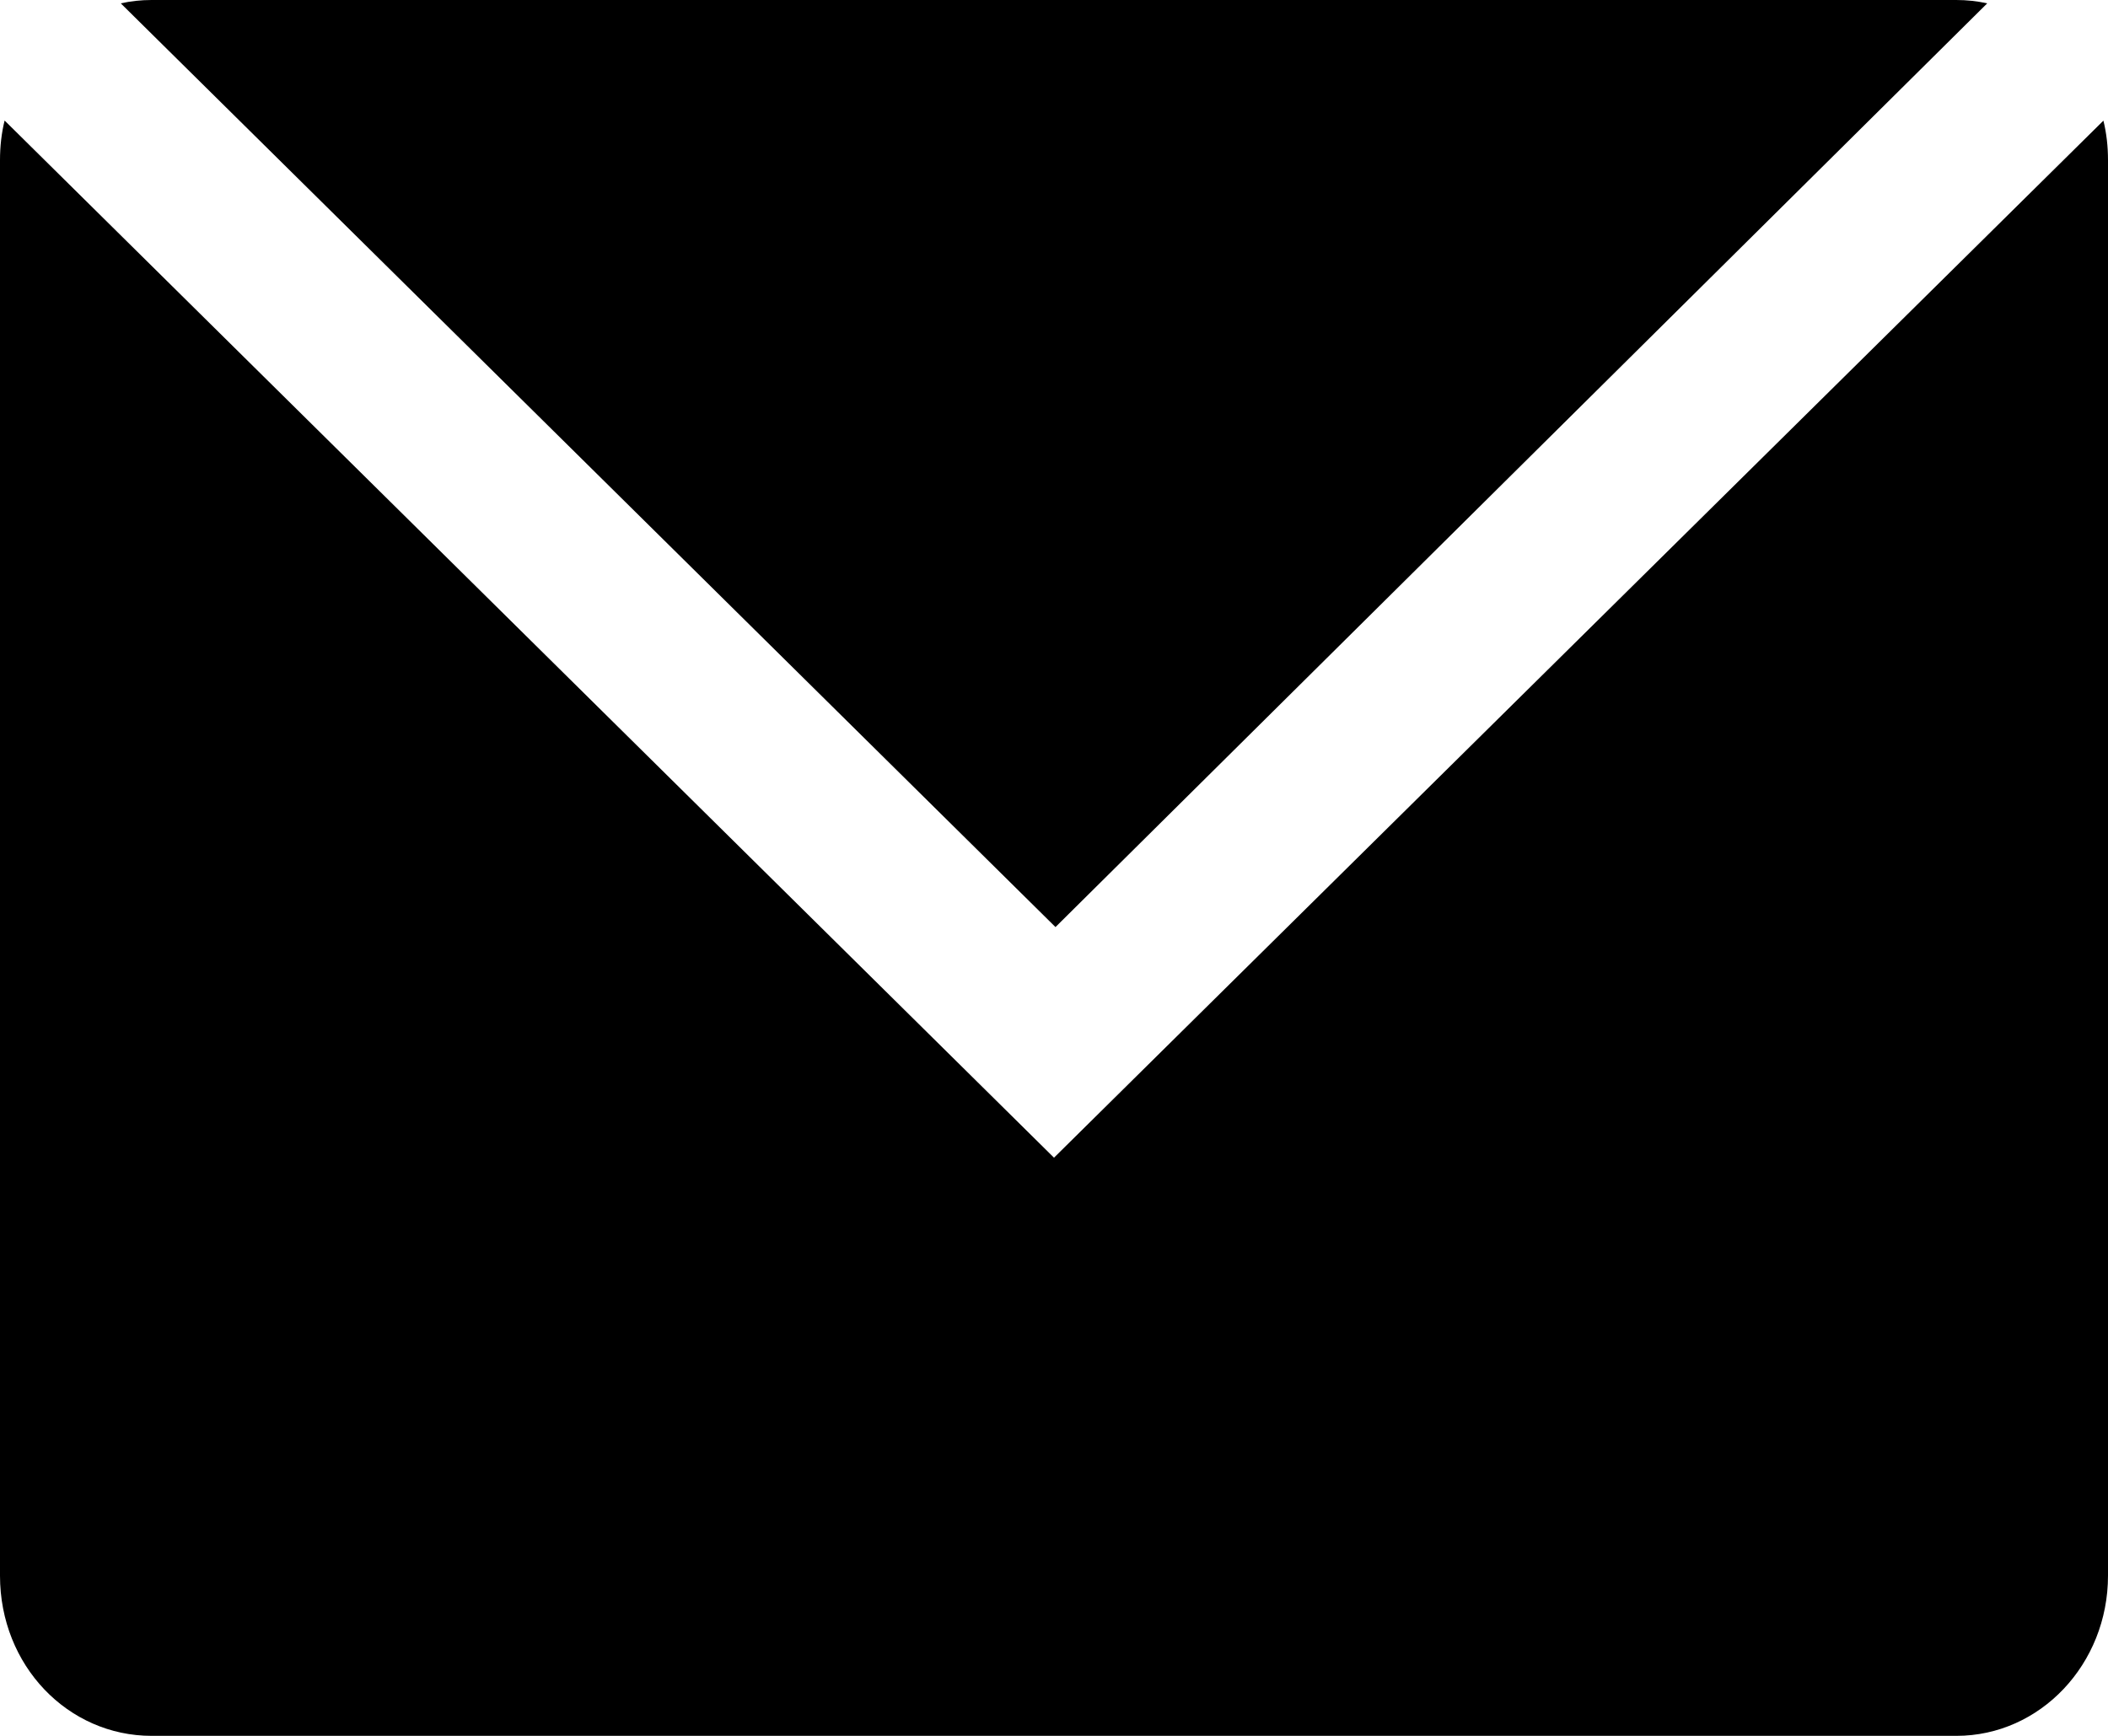
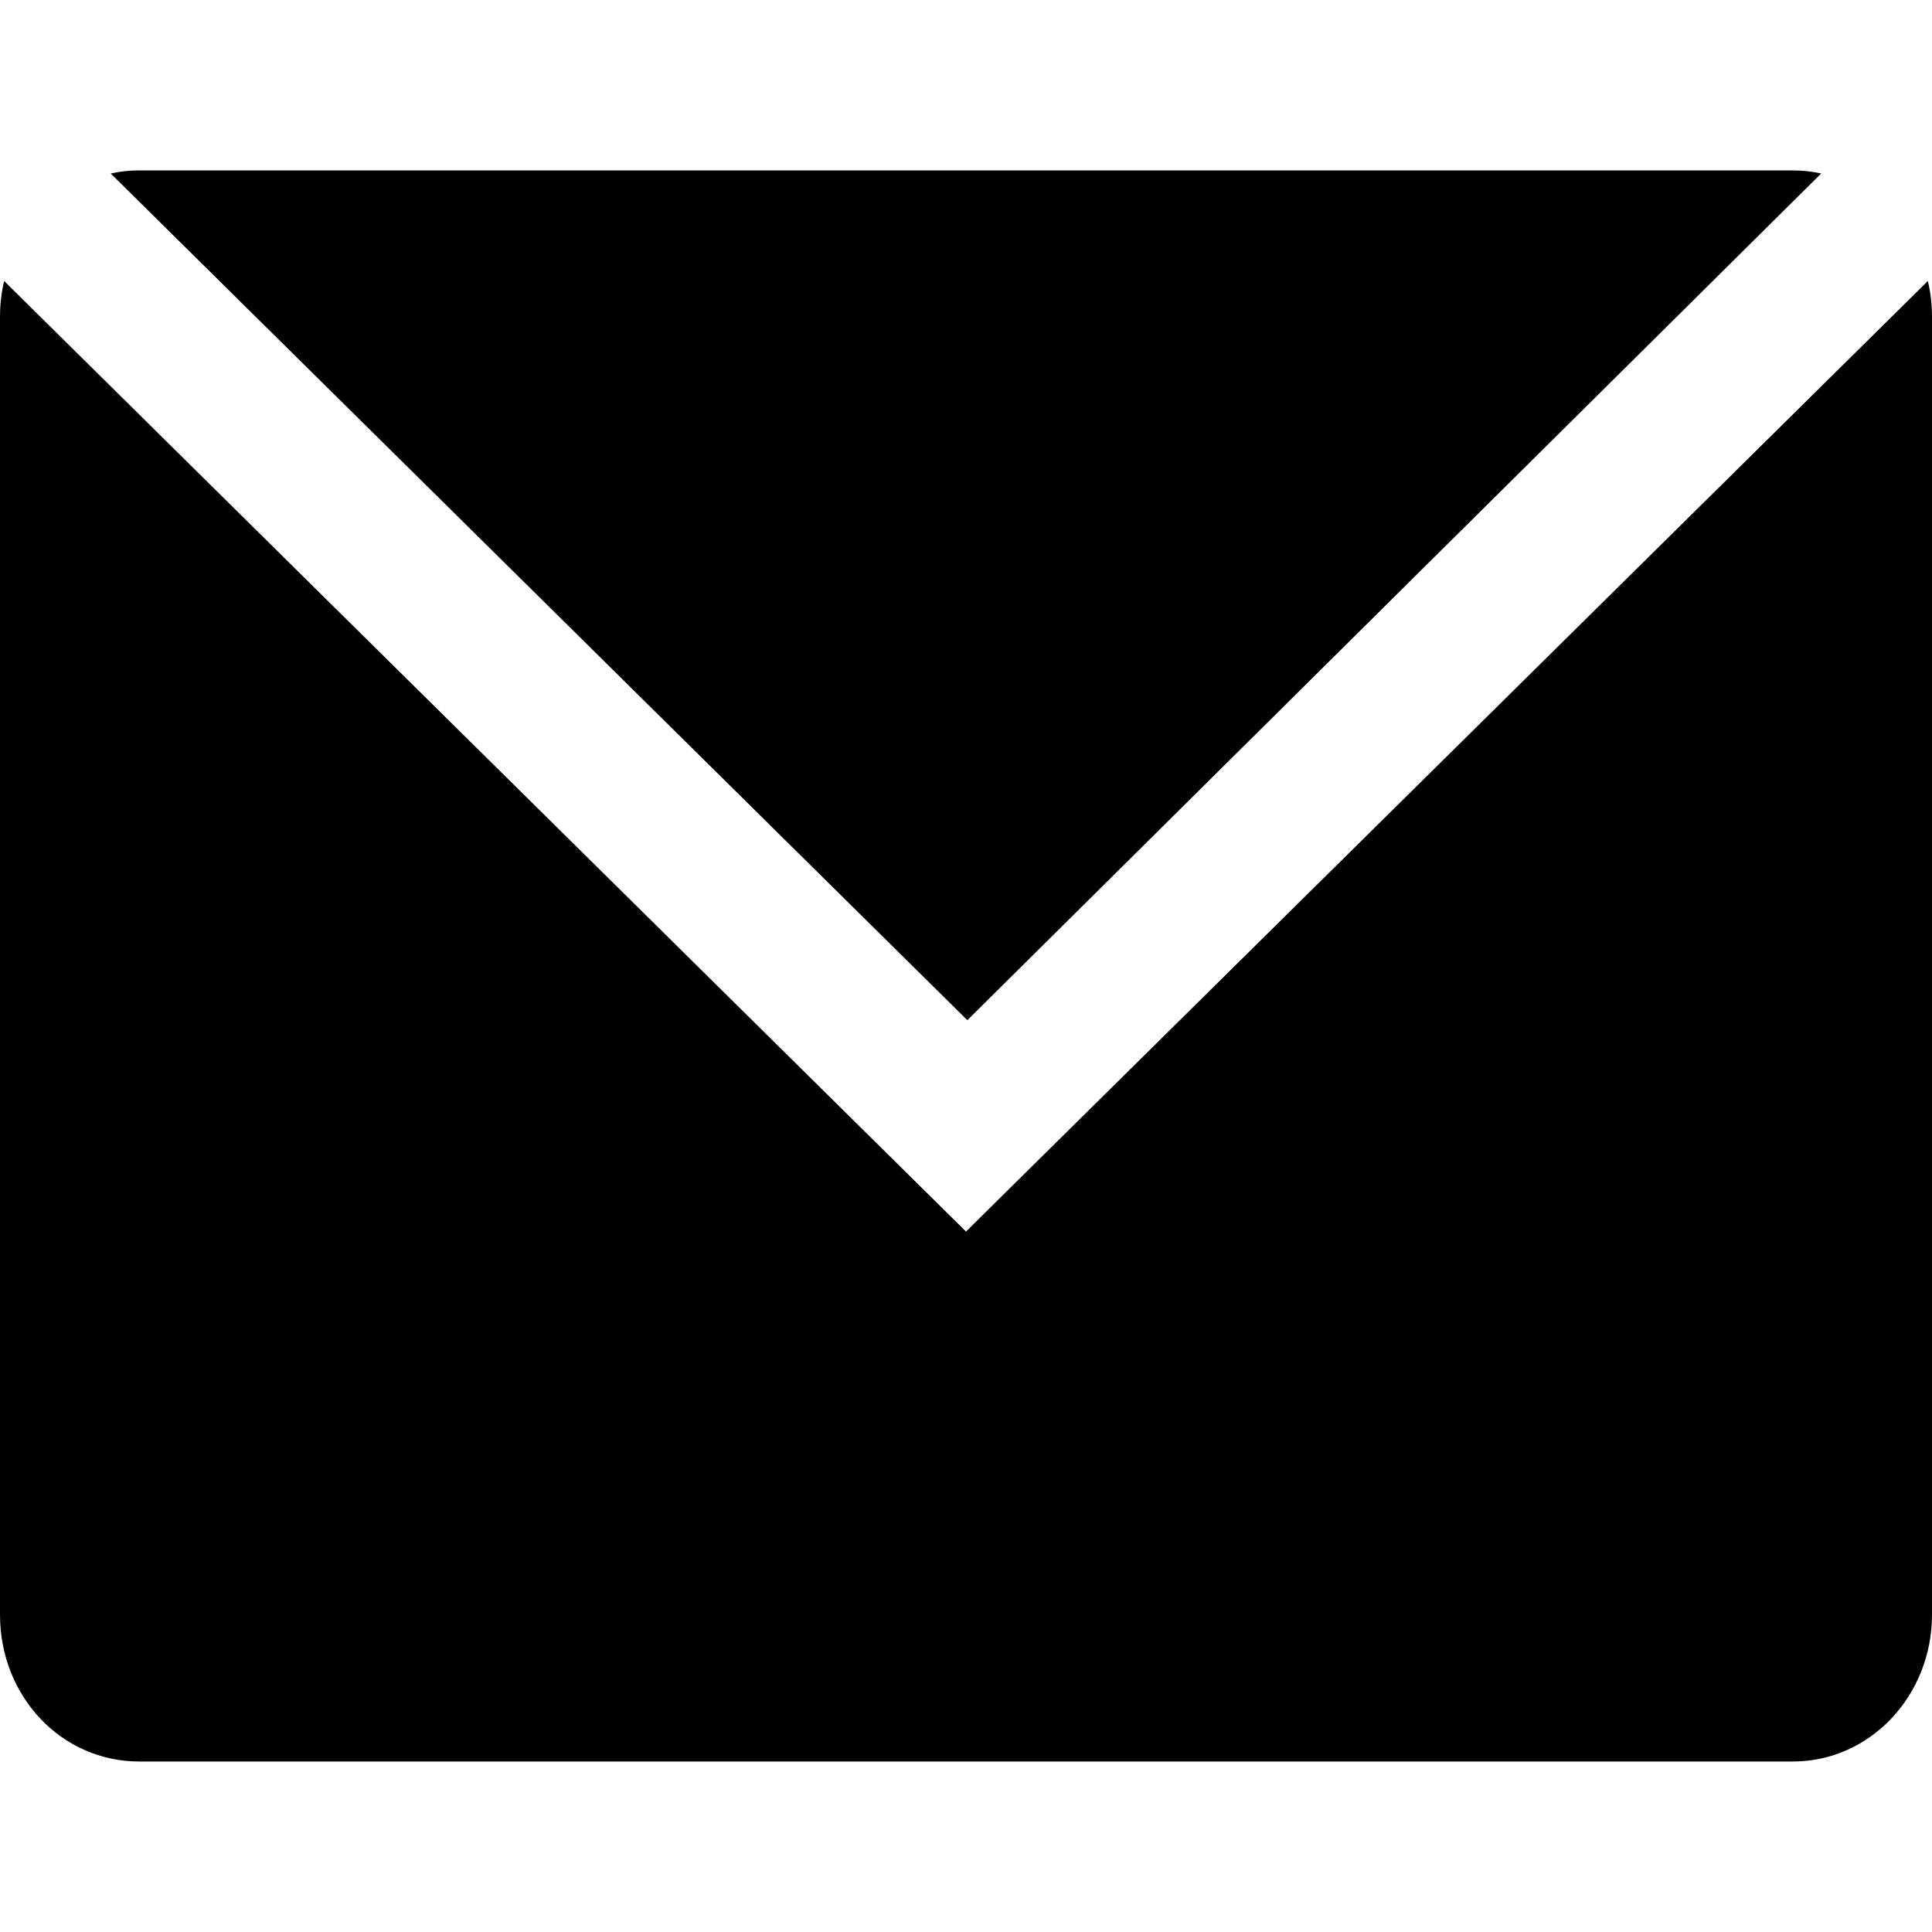
- <svg xmlns="http://www.w3.org/2000/svg" width="17px" height="14px" viewBox="0 0 17 14" version="1.1">
-   <defs />
-   <g id="mail-close" stroke="none" stroke-width="1" fill="none" fill-rule="evenodd">
-     <path d="M0.037,0.973 C0.012,1.074 0,1.181 0,1.292 L0,12.708 C0,13.434 0.548,14 1.223,14 L15.777,14 C16.453,14 17,13.422 17,12.708 L17,1.292 C17,1.181 16.988,1.074 16.963,0.973 L8.5,9.337 L0.038,0.973 L0.037,0.973 Z M0.974,0.027 C1.054,0.009 1.137,0 1.222,0 L15.776,0 C15.862,0 15.945,0.009 16.026,0.027 L8.512,7.477 L0.974,0.027 Z" id="Shape" fill="#000000" fill-rule="nonzero" />
-   </g>
+ <svg xmlns="http://www.w3.org/2000/svg" version="1.1" width="20" height="20" viewBox="0 0 20 20">
+   <path d="M0.043 2.909c-0.029 0.119-0.043 0.245-0.043 0.375v13.431c0 0.854 0.644 1.52 1.439 1.52h17.122c0.796 0 1.439-0.68 1.439-1.52v-13.431c0-0.13-0.014-0.256-0.043-0.375l-9.957 9.84-9.957-9.84zM1.146 1.796c0.094-0.021 0.192-0.032 0.291-0.032h17.122c0.101 0 0.199 0.011 0.294 0.032l-8.839 8.765-8.868-8.765z" />
</svg>
